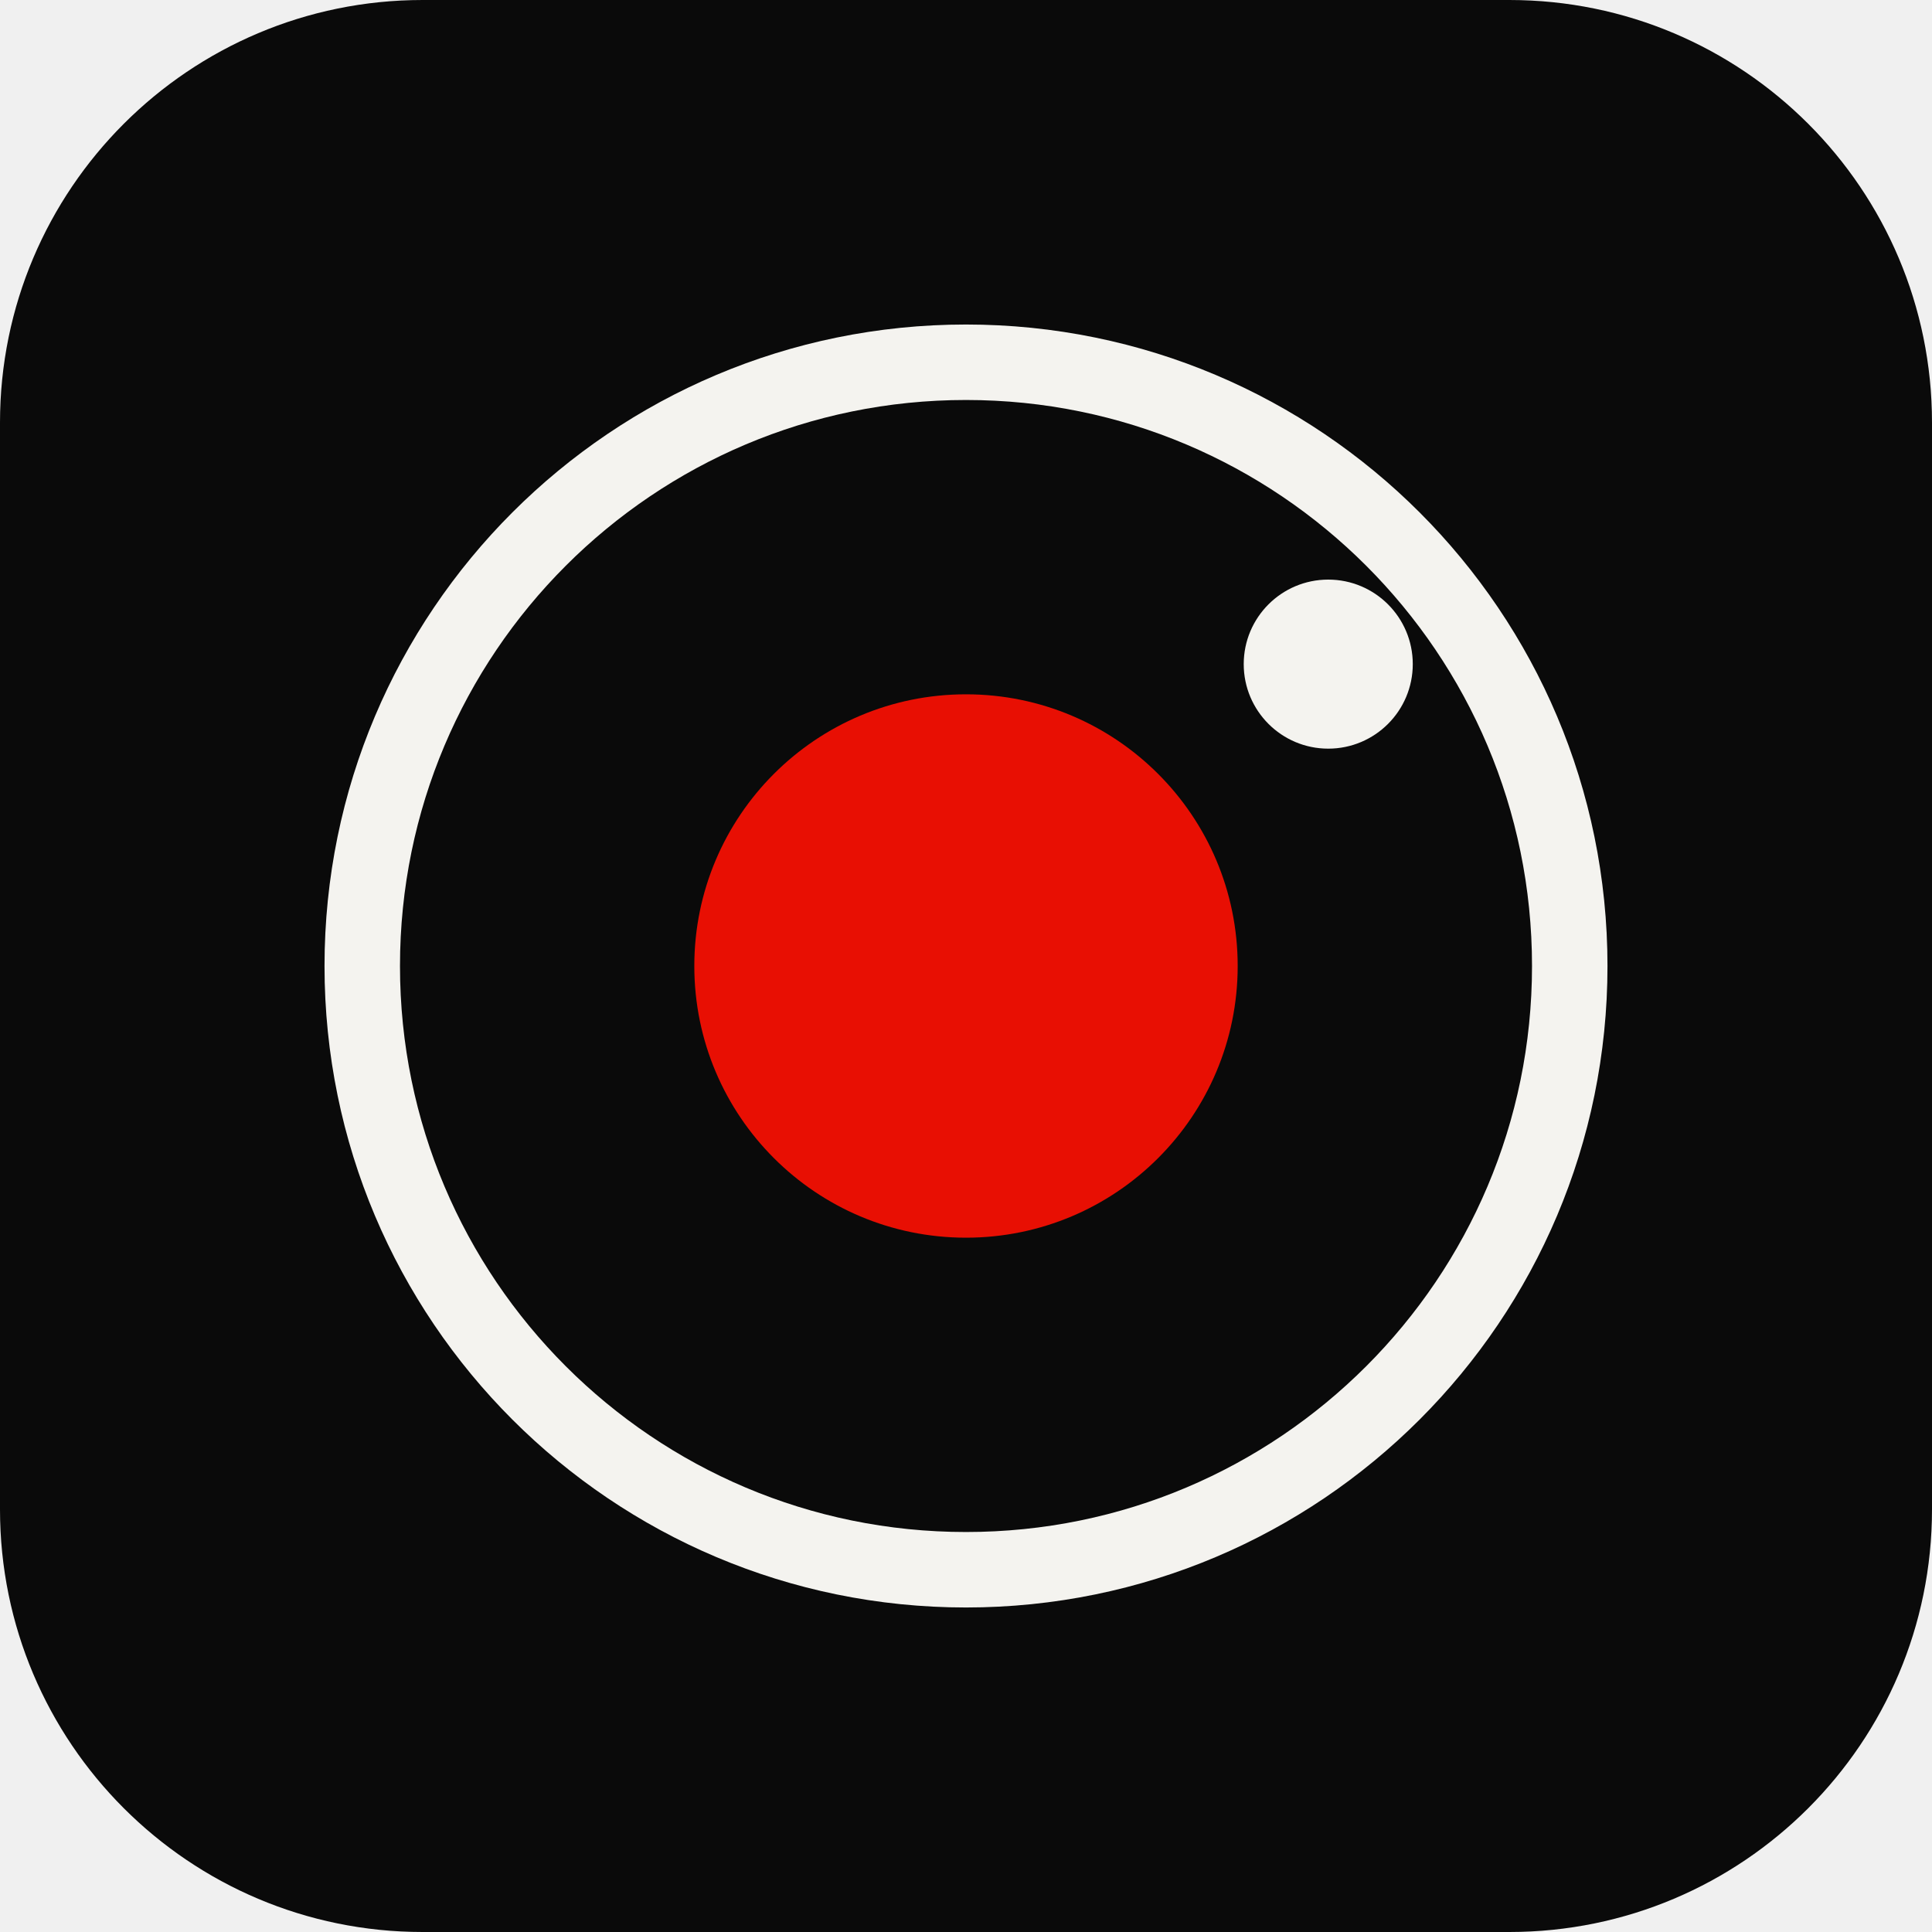
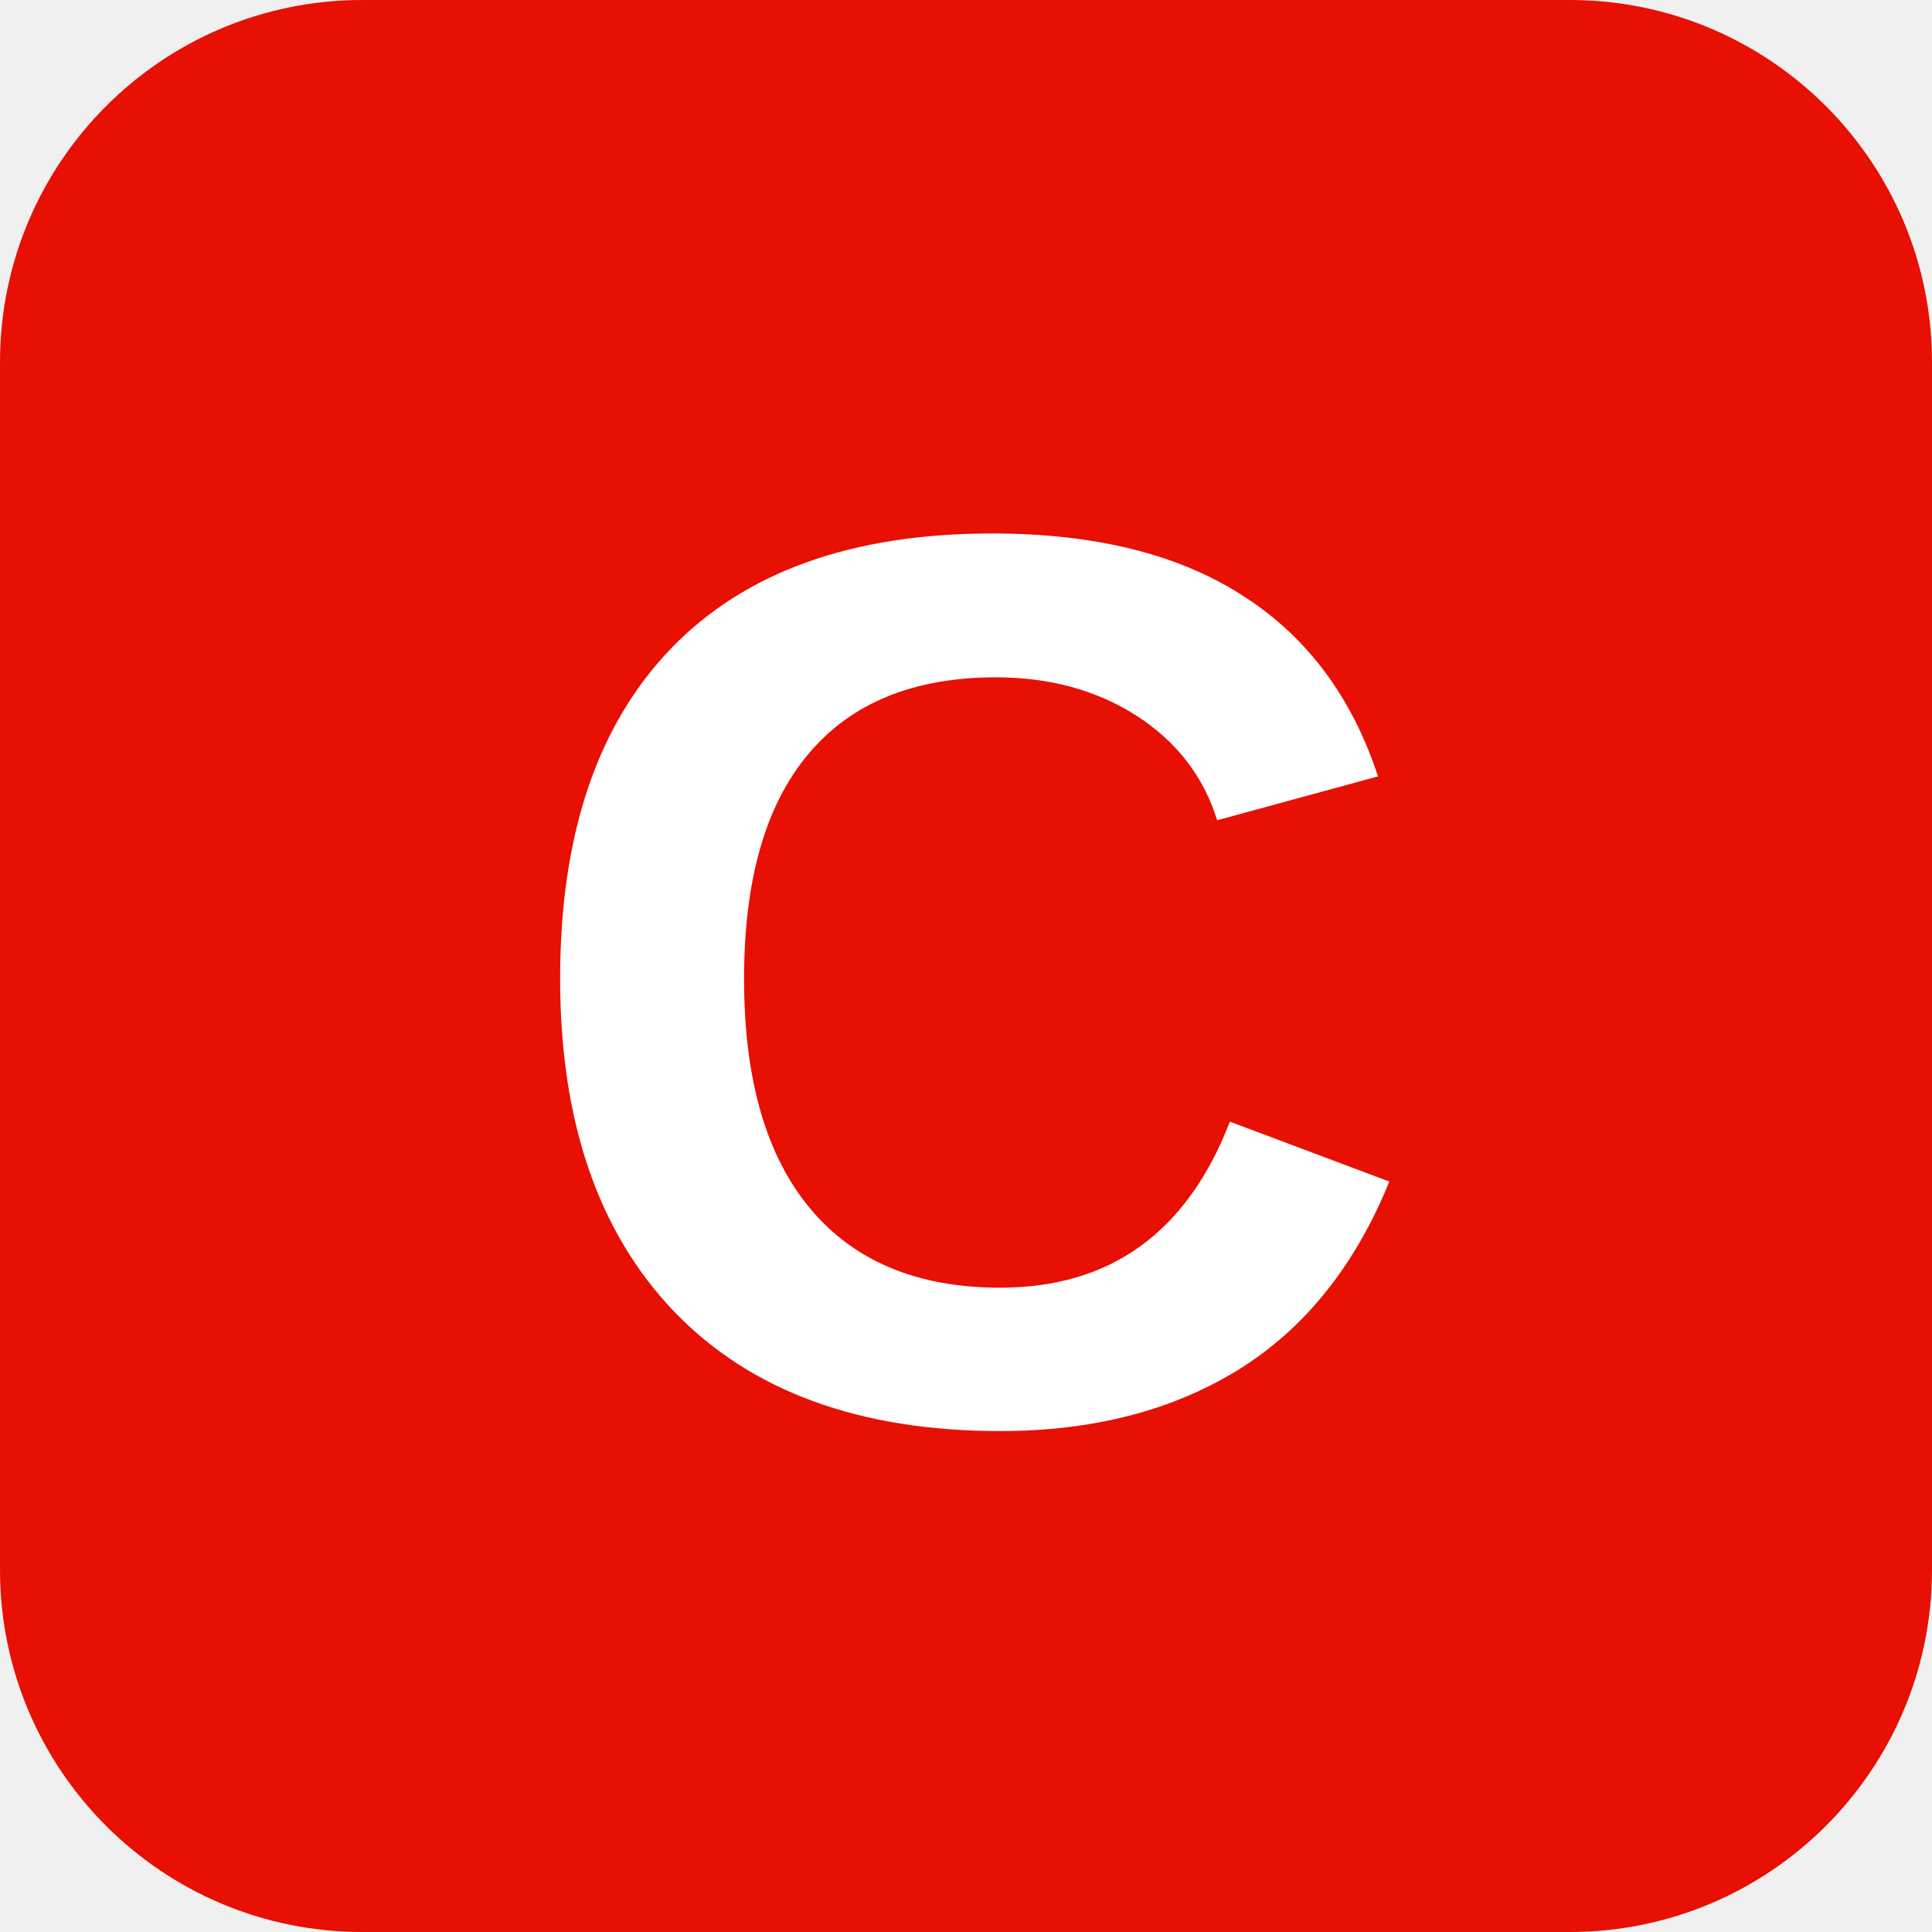
<svg xmlns="http://www.w3.org/2000/svg" viewBox="0 0 64 64">
-   <rect width="64" height="64" fill="#0a0a0a" rx="14" />
-   <circle cx="32" cy="32" r="20" fill="none" stroke="#f4f3ef" stroke-width="2.5" />
-   <circle cx="32" cy="32" r="9" fill="#e80f03" />
-   <circle cx="44" cy="22" r="2.8" fill="#f4f3ef" />
+   <rect width="64" height="64" fill="#e80f03" rx="12" />
+   <text x="32" y="47" text-anchor="middle" font-family="Arial Black, Arial, Helvetica, sans-serif" font-size="42" font-weight="900" fill="#ffffff">C</text>
</svg>
